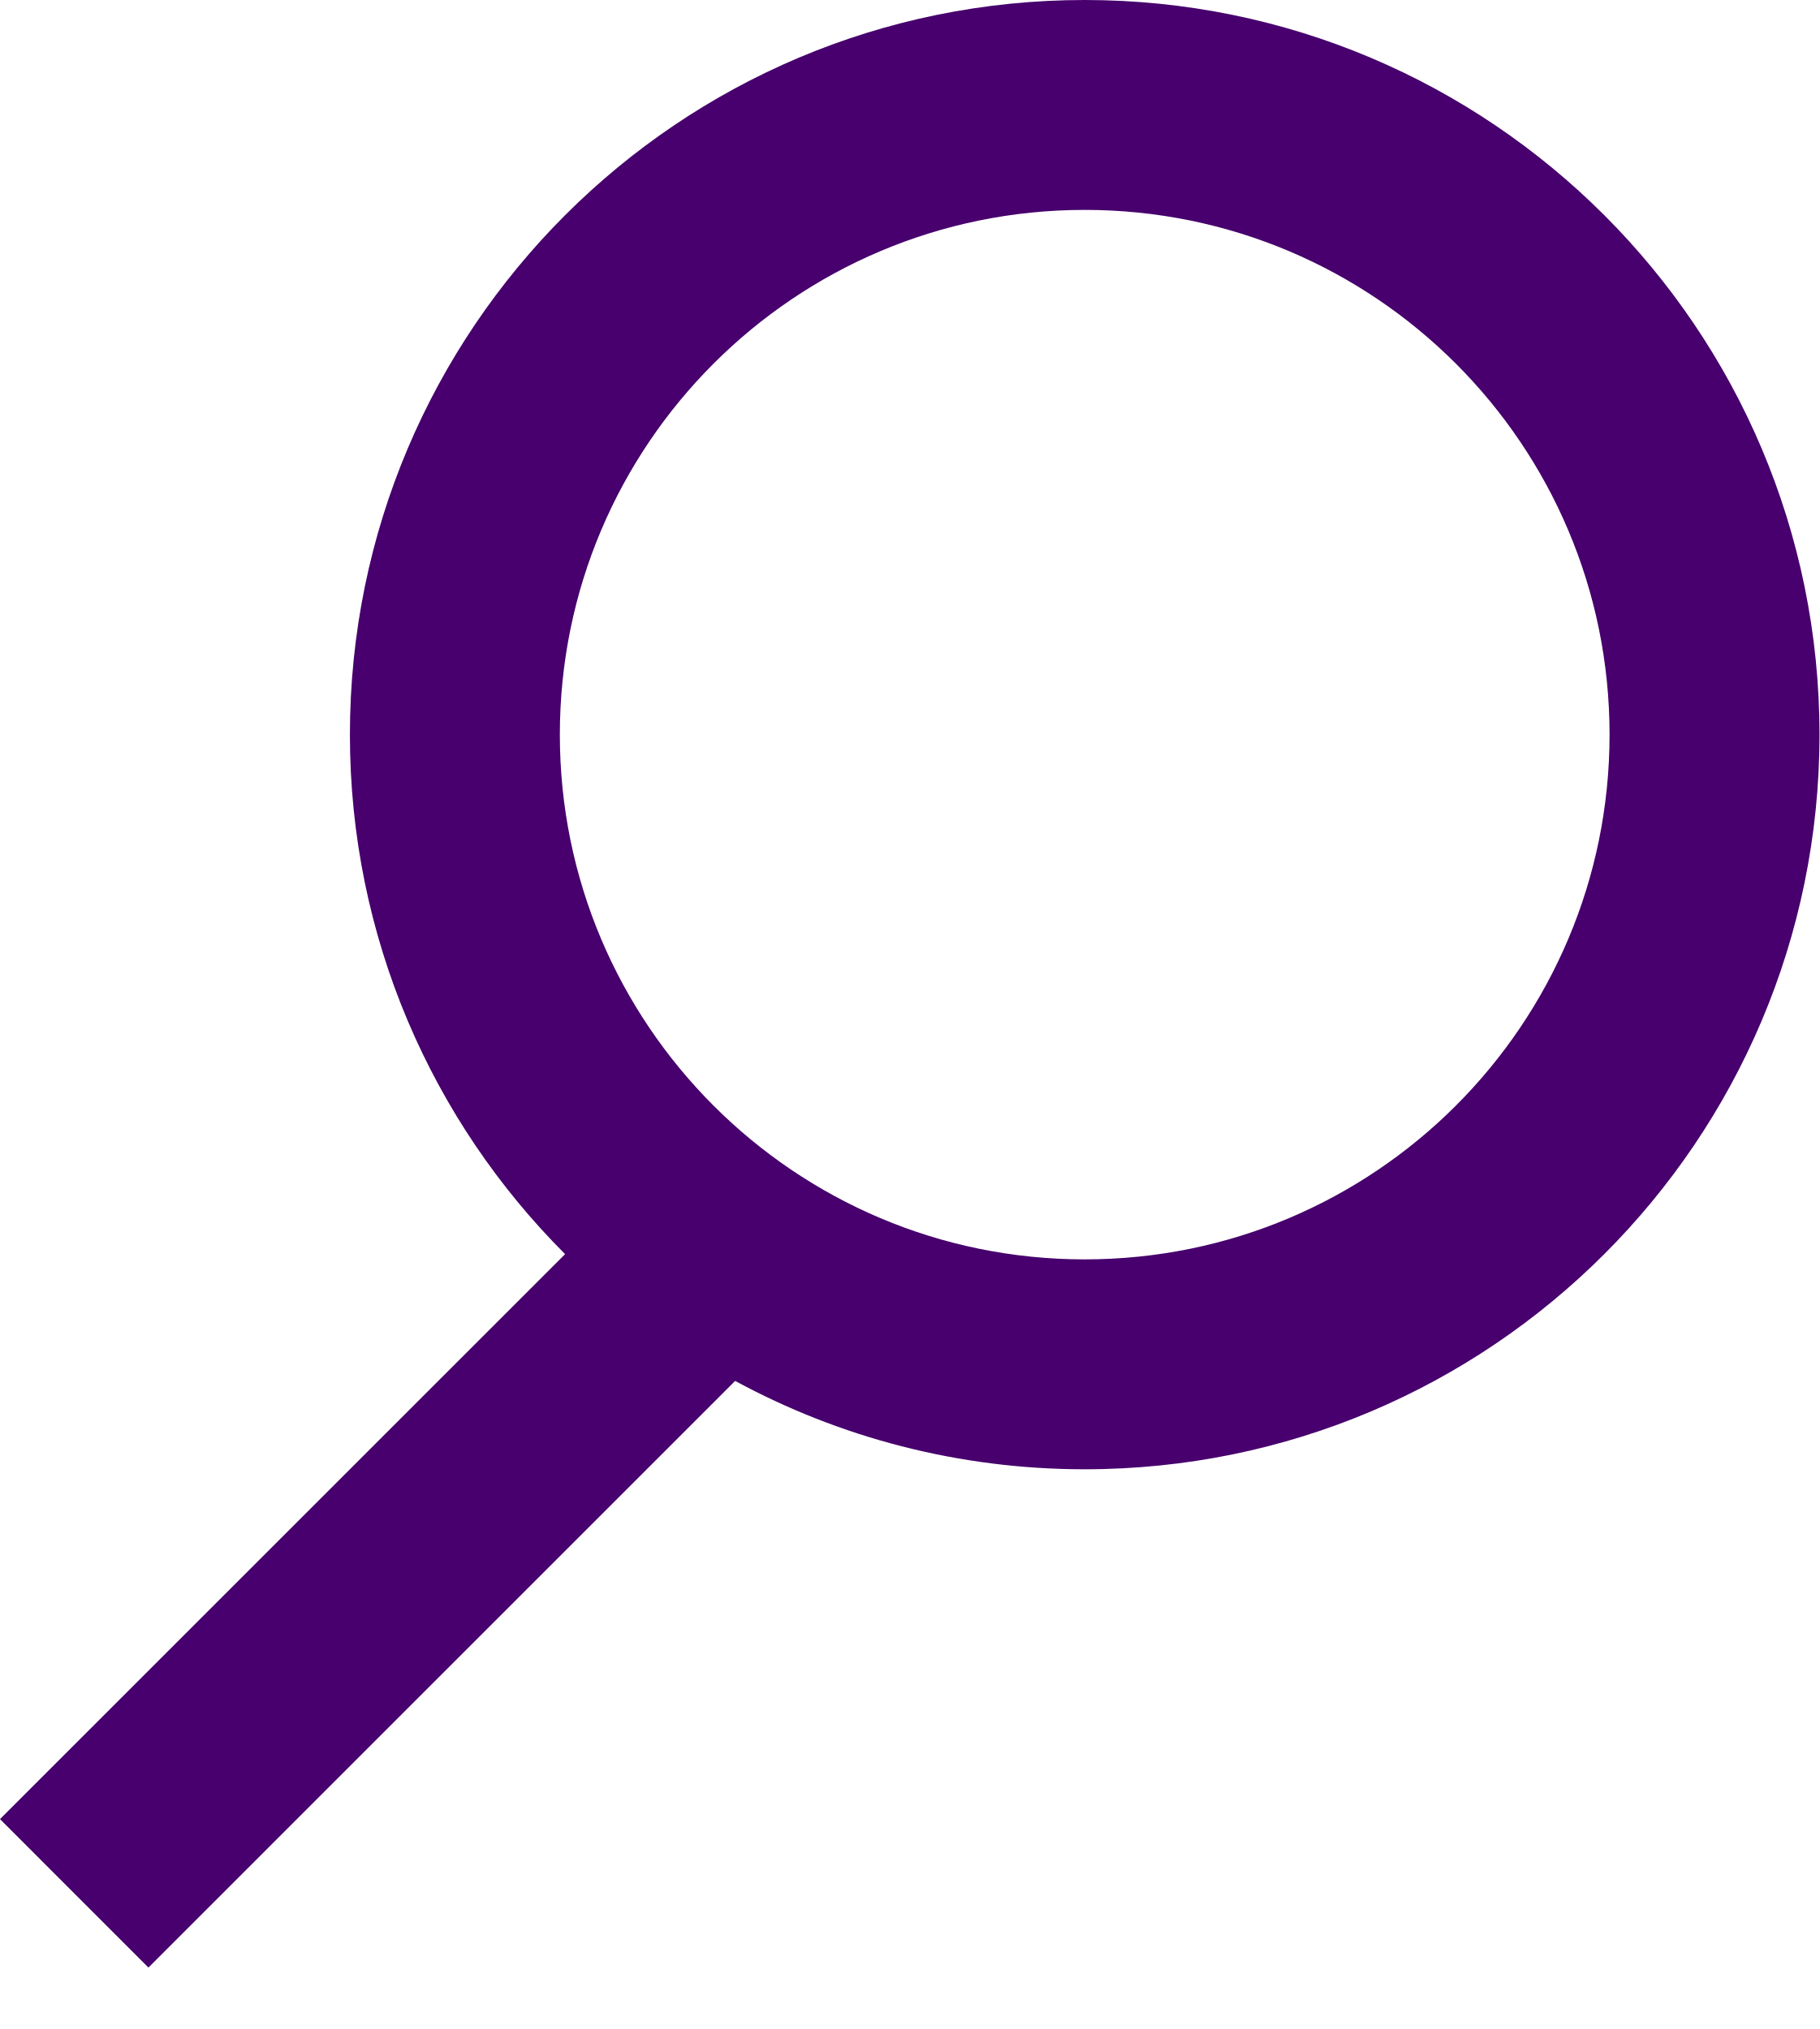
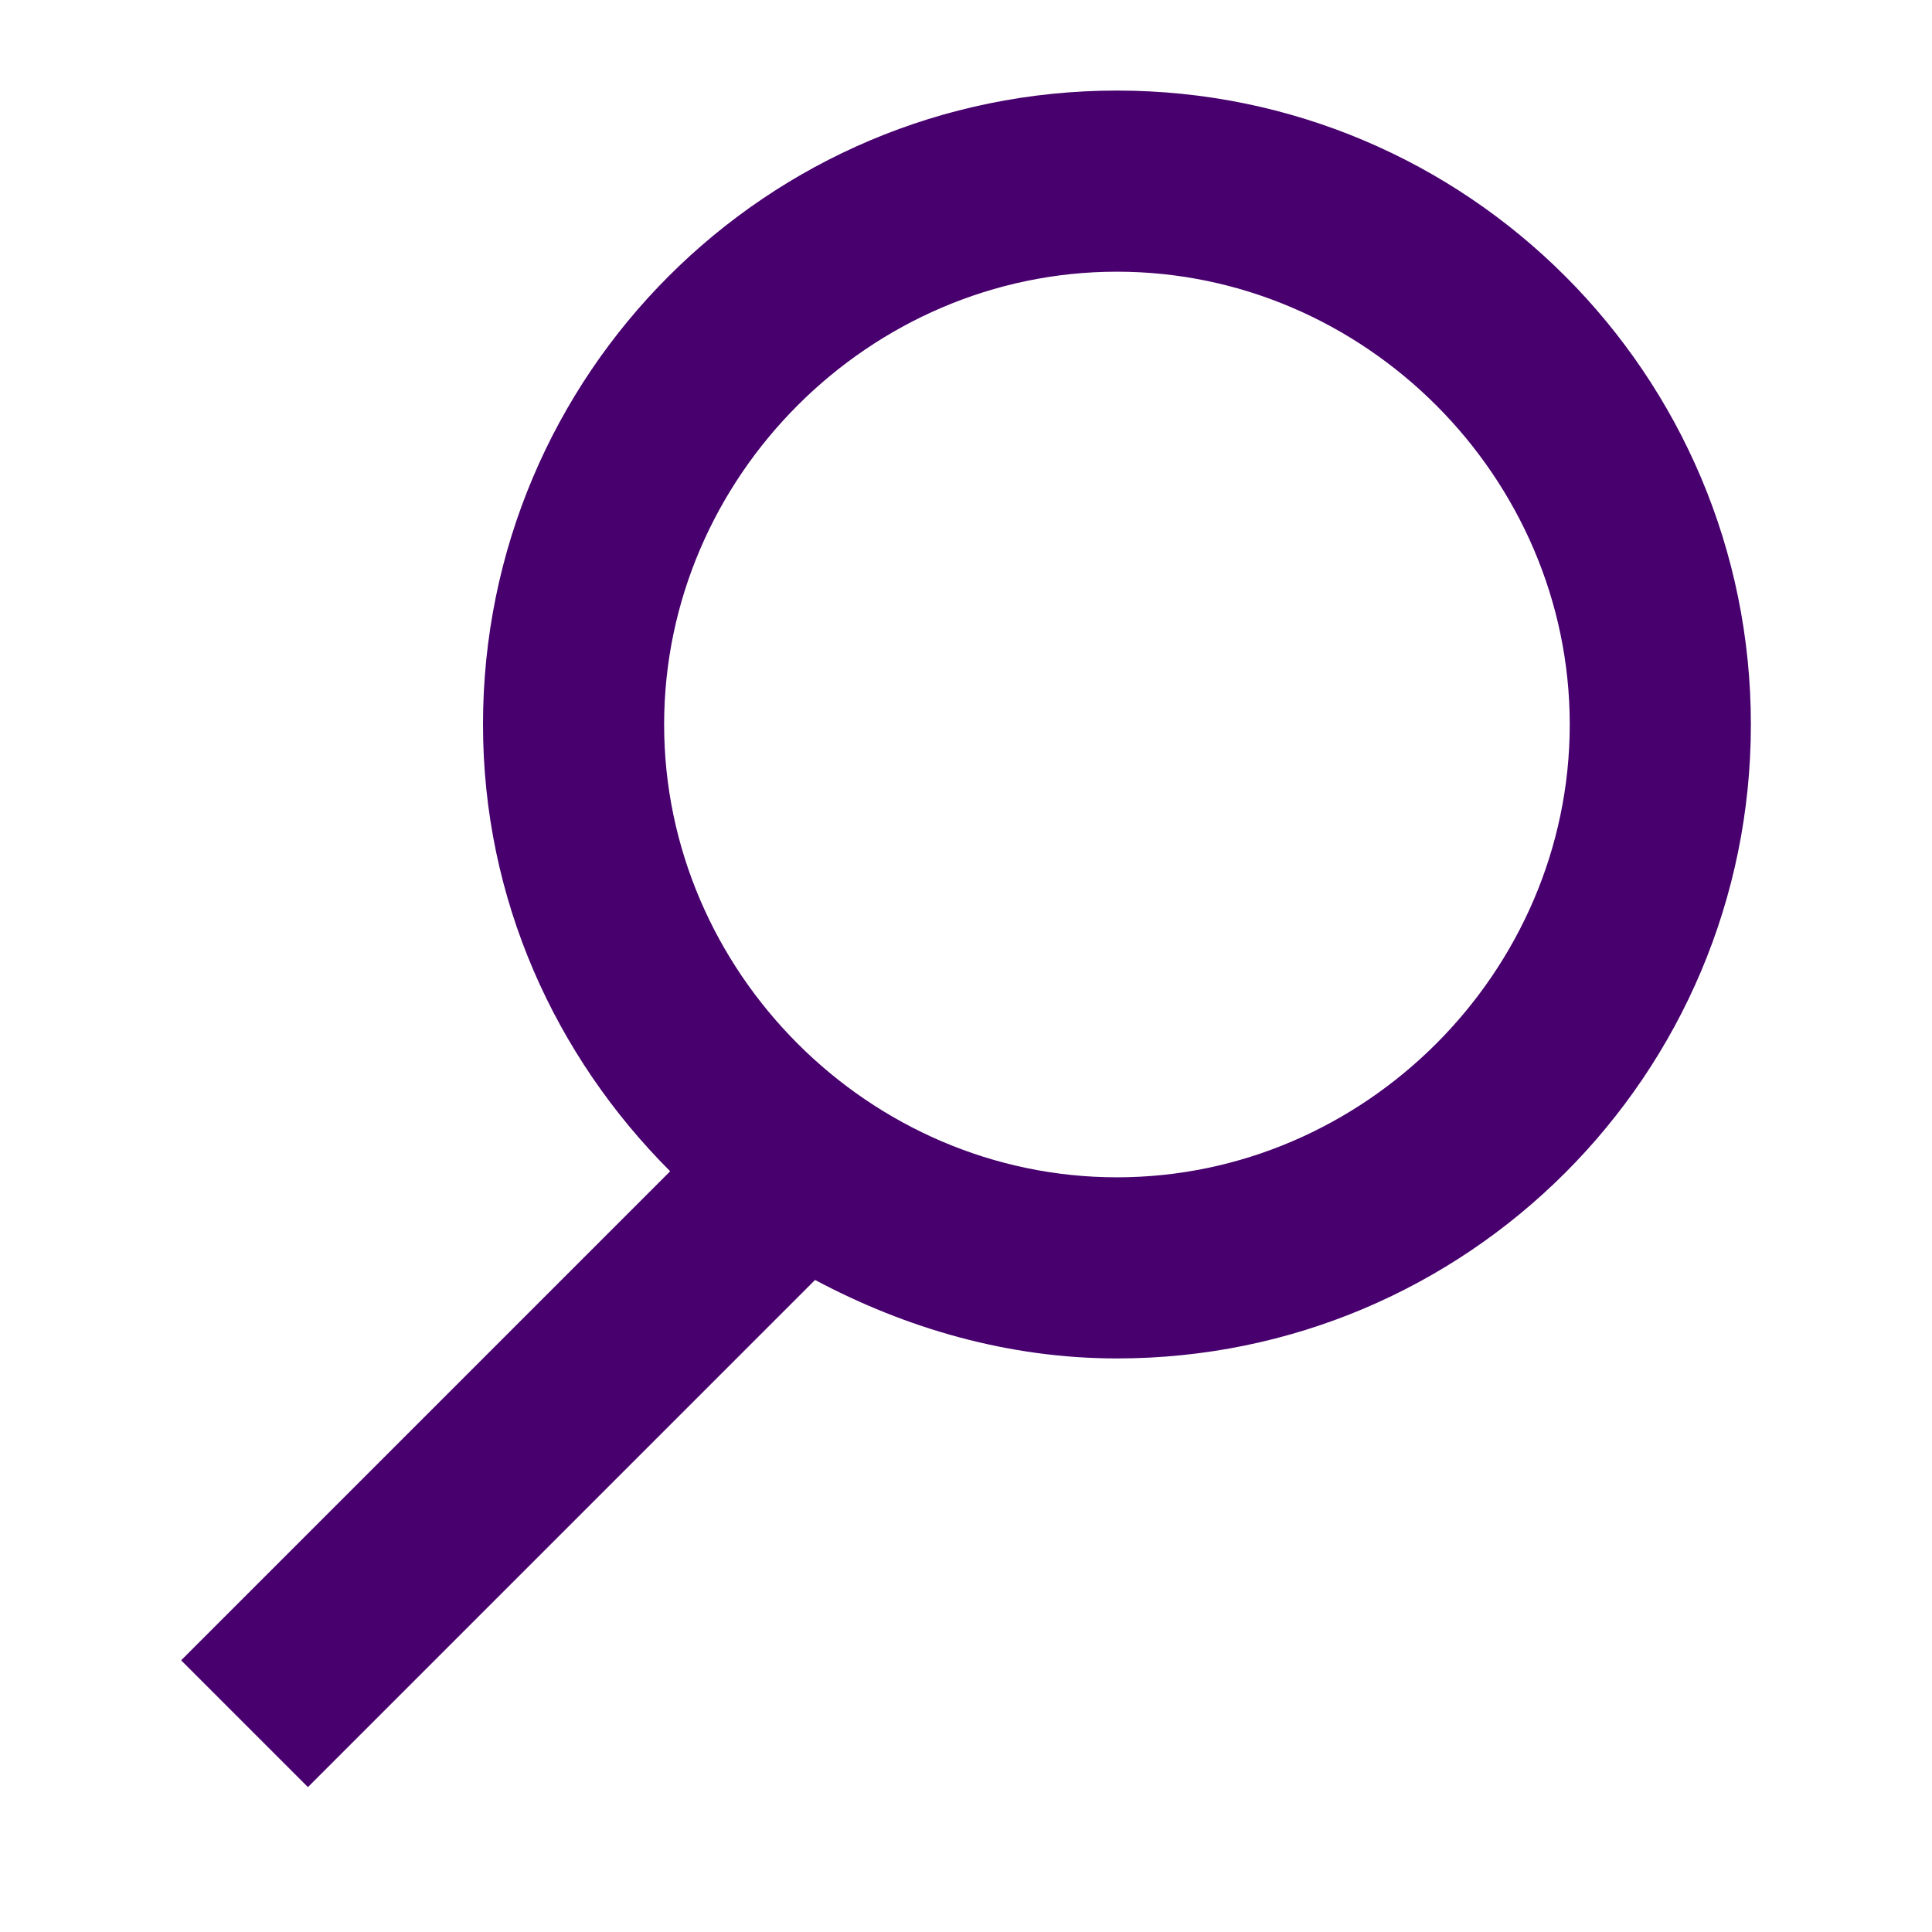
- <svg xmlns="http://www.w3.org/2000/svg" width="26" height="29" viewBox="0 0 26 29" fill="none">
-   <path d="M15.5 0C21.299 0 26 4.701 26 10.5C26 16.299 21.299 21 15.5 21C13.692 21 11.99 20.542 10.505 19.737L2.121 28.122L0 26L8.075 17.925C6.175 16.025 5 13.399 5 10.5C5 4.701 9.701 0 15.5 0ZM15.5 3C11.358 3 8 6.358 8 10.5C8 14.642 11.358 18 15.5 18C19.642 18 23 14.642 23 10.5C23 6.358 19.642 3 15.5 3Z" fill="#47006D" />
+ <svg xmlns="http://www.w3.org/2000/svg" version="1.1" id="Layer_1" x="0px" y="0px" viewBox="0 0 32 32" style="enable-background:new 0 0 32 32;" xml:space="preserve">
+   <style type="text/css">
+ 	.st0{fill:#47006D;}
+ </style>
+   <path class="st0" d="M18.5,1.5C24.3,1.5,29,6.2,29,12c0,5.8-4.7,10.5-10.5,10.5c-1.8,0-3.5-0.5-5-1.3l-8.4,8.4L3,27.5l8.1-8.1  C9.2,17.5,8,14.9,8,12C8,6.2,12.7,1.5,18.5,1.5z M18.5,4.5C14.4,4.5,11,7.9,11,12c0,4.1,3.4,7.5,7.5,7.5S26,16.1,26,12  C26,7.9,22.6,4.5,18.5,4.5z" />
</svg>
